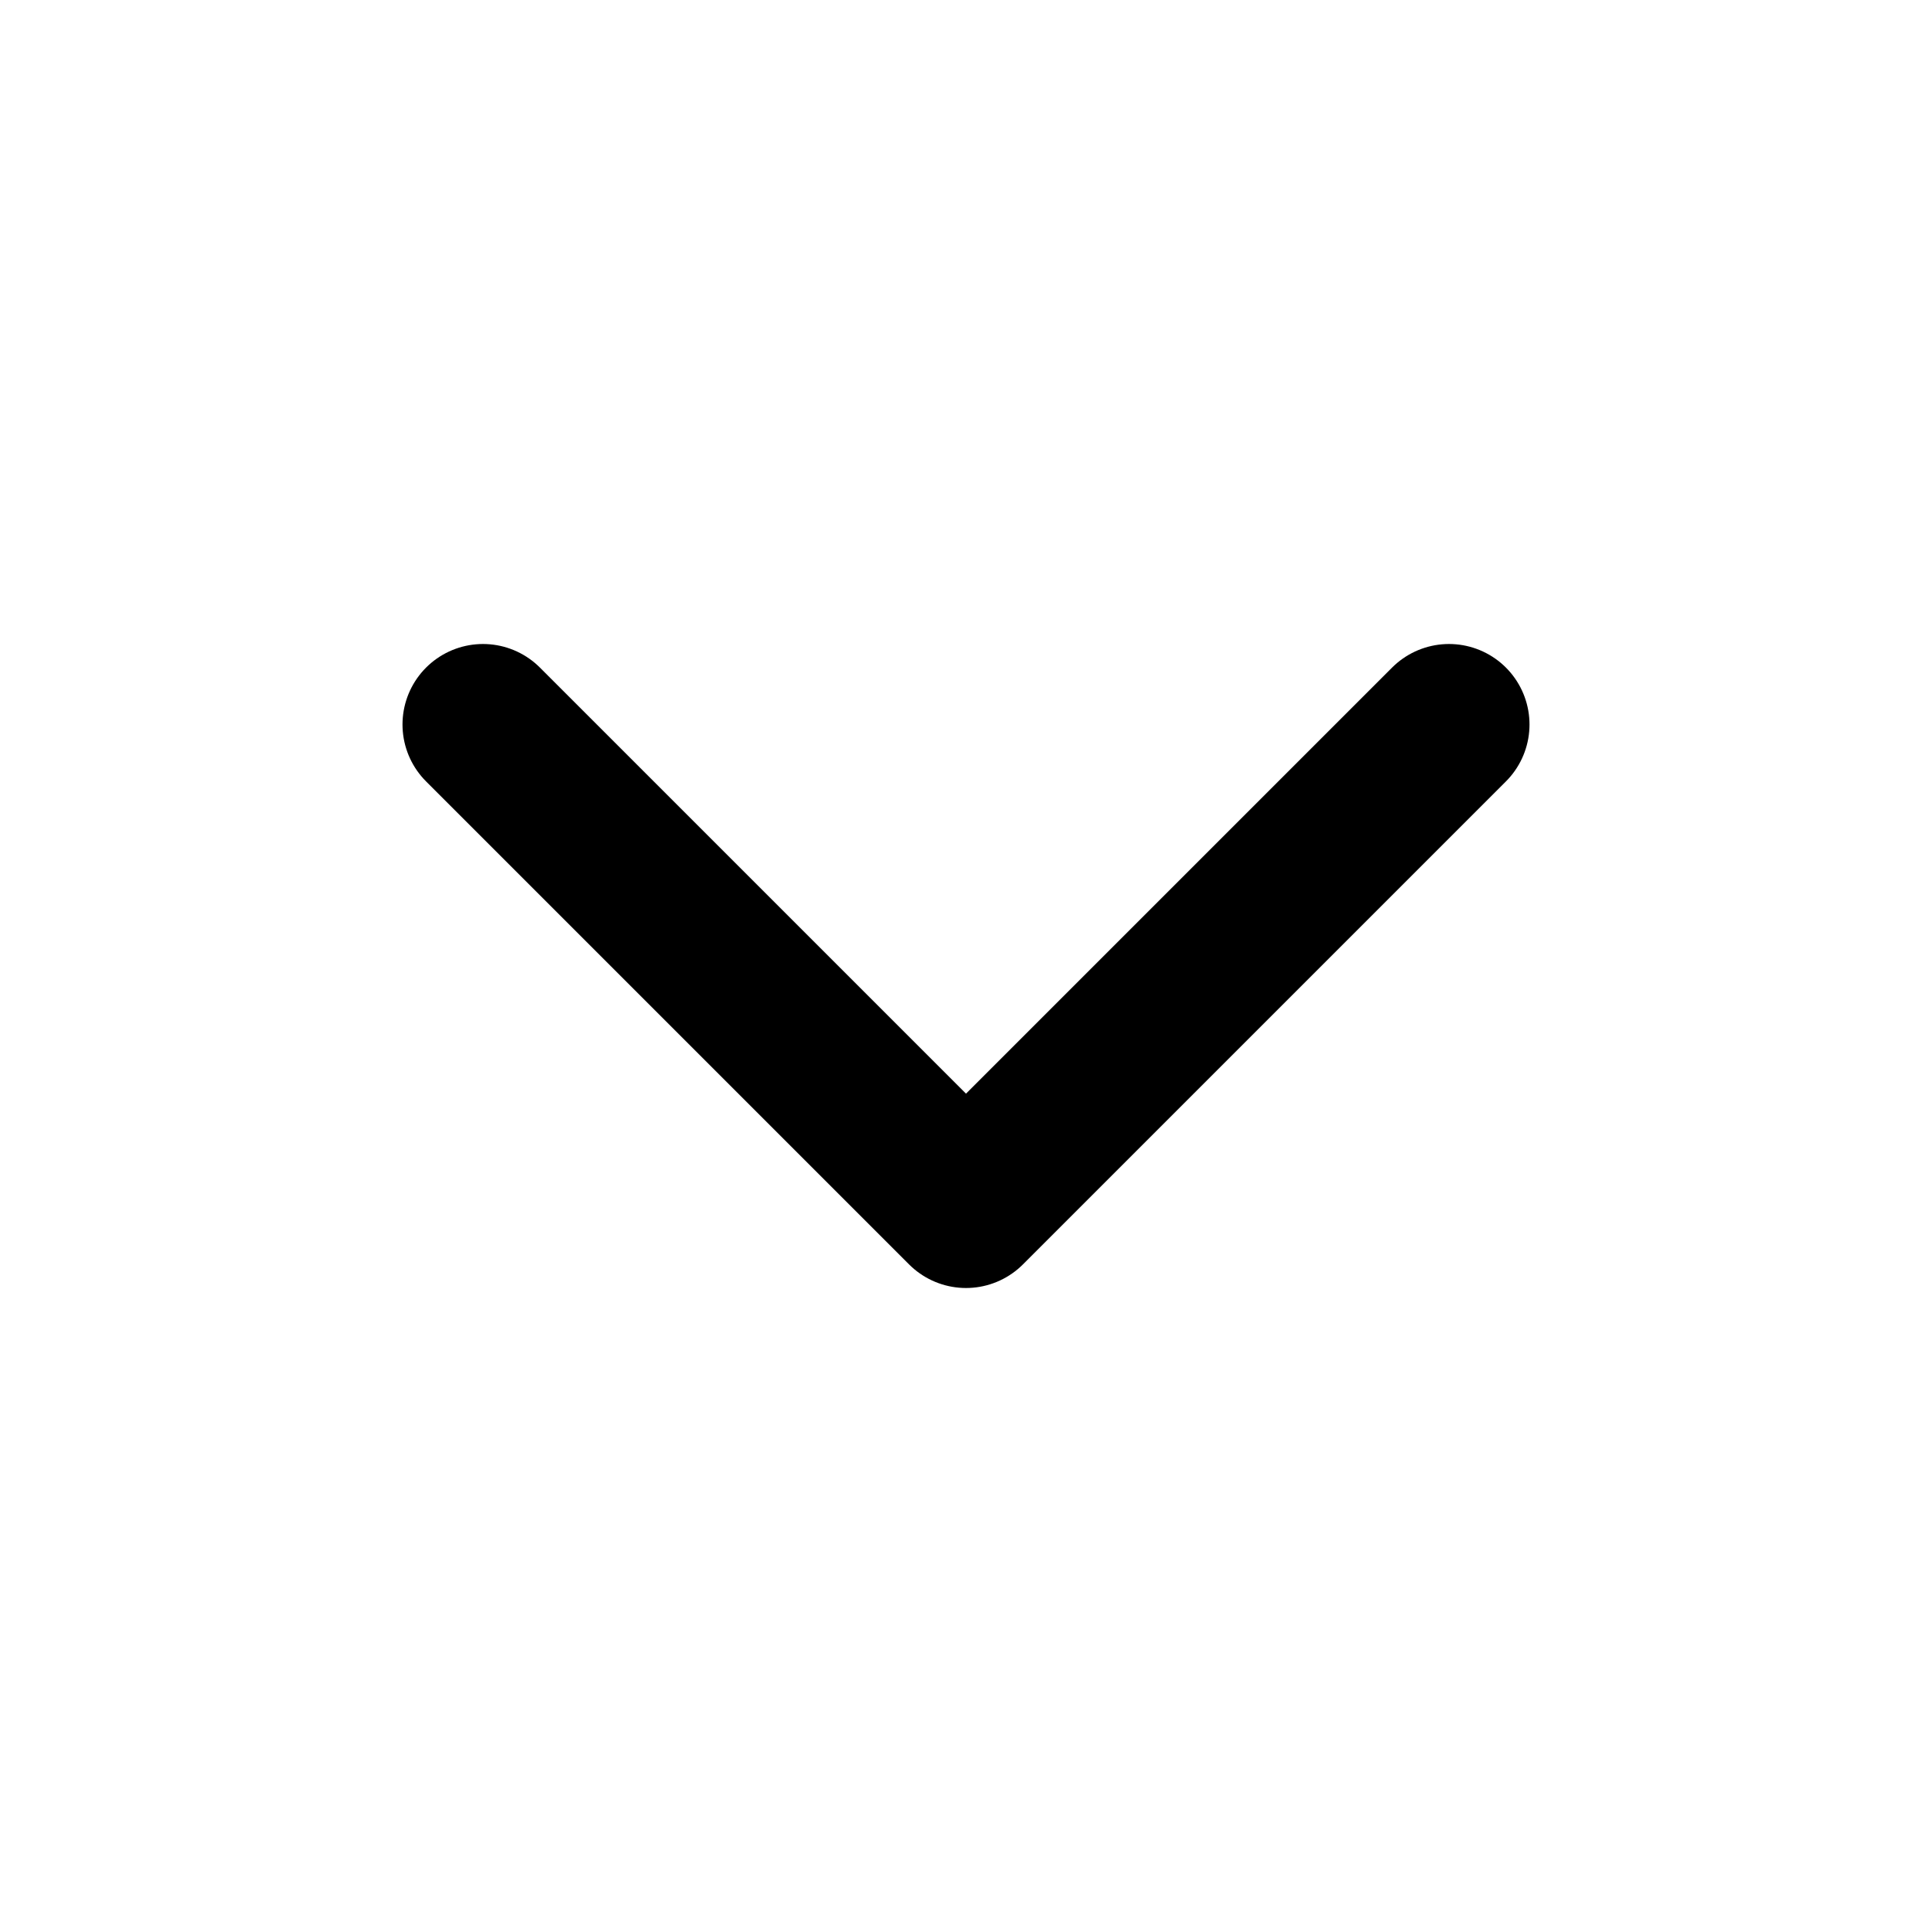
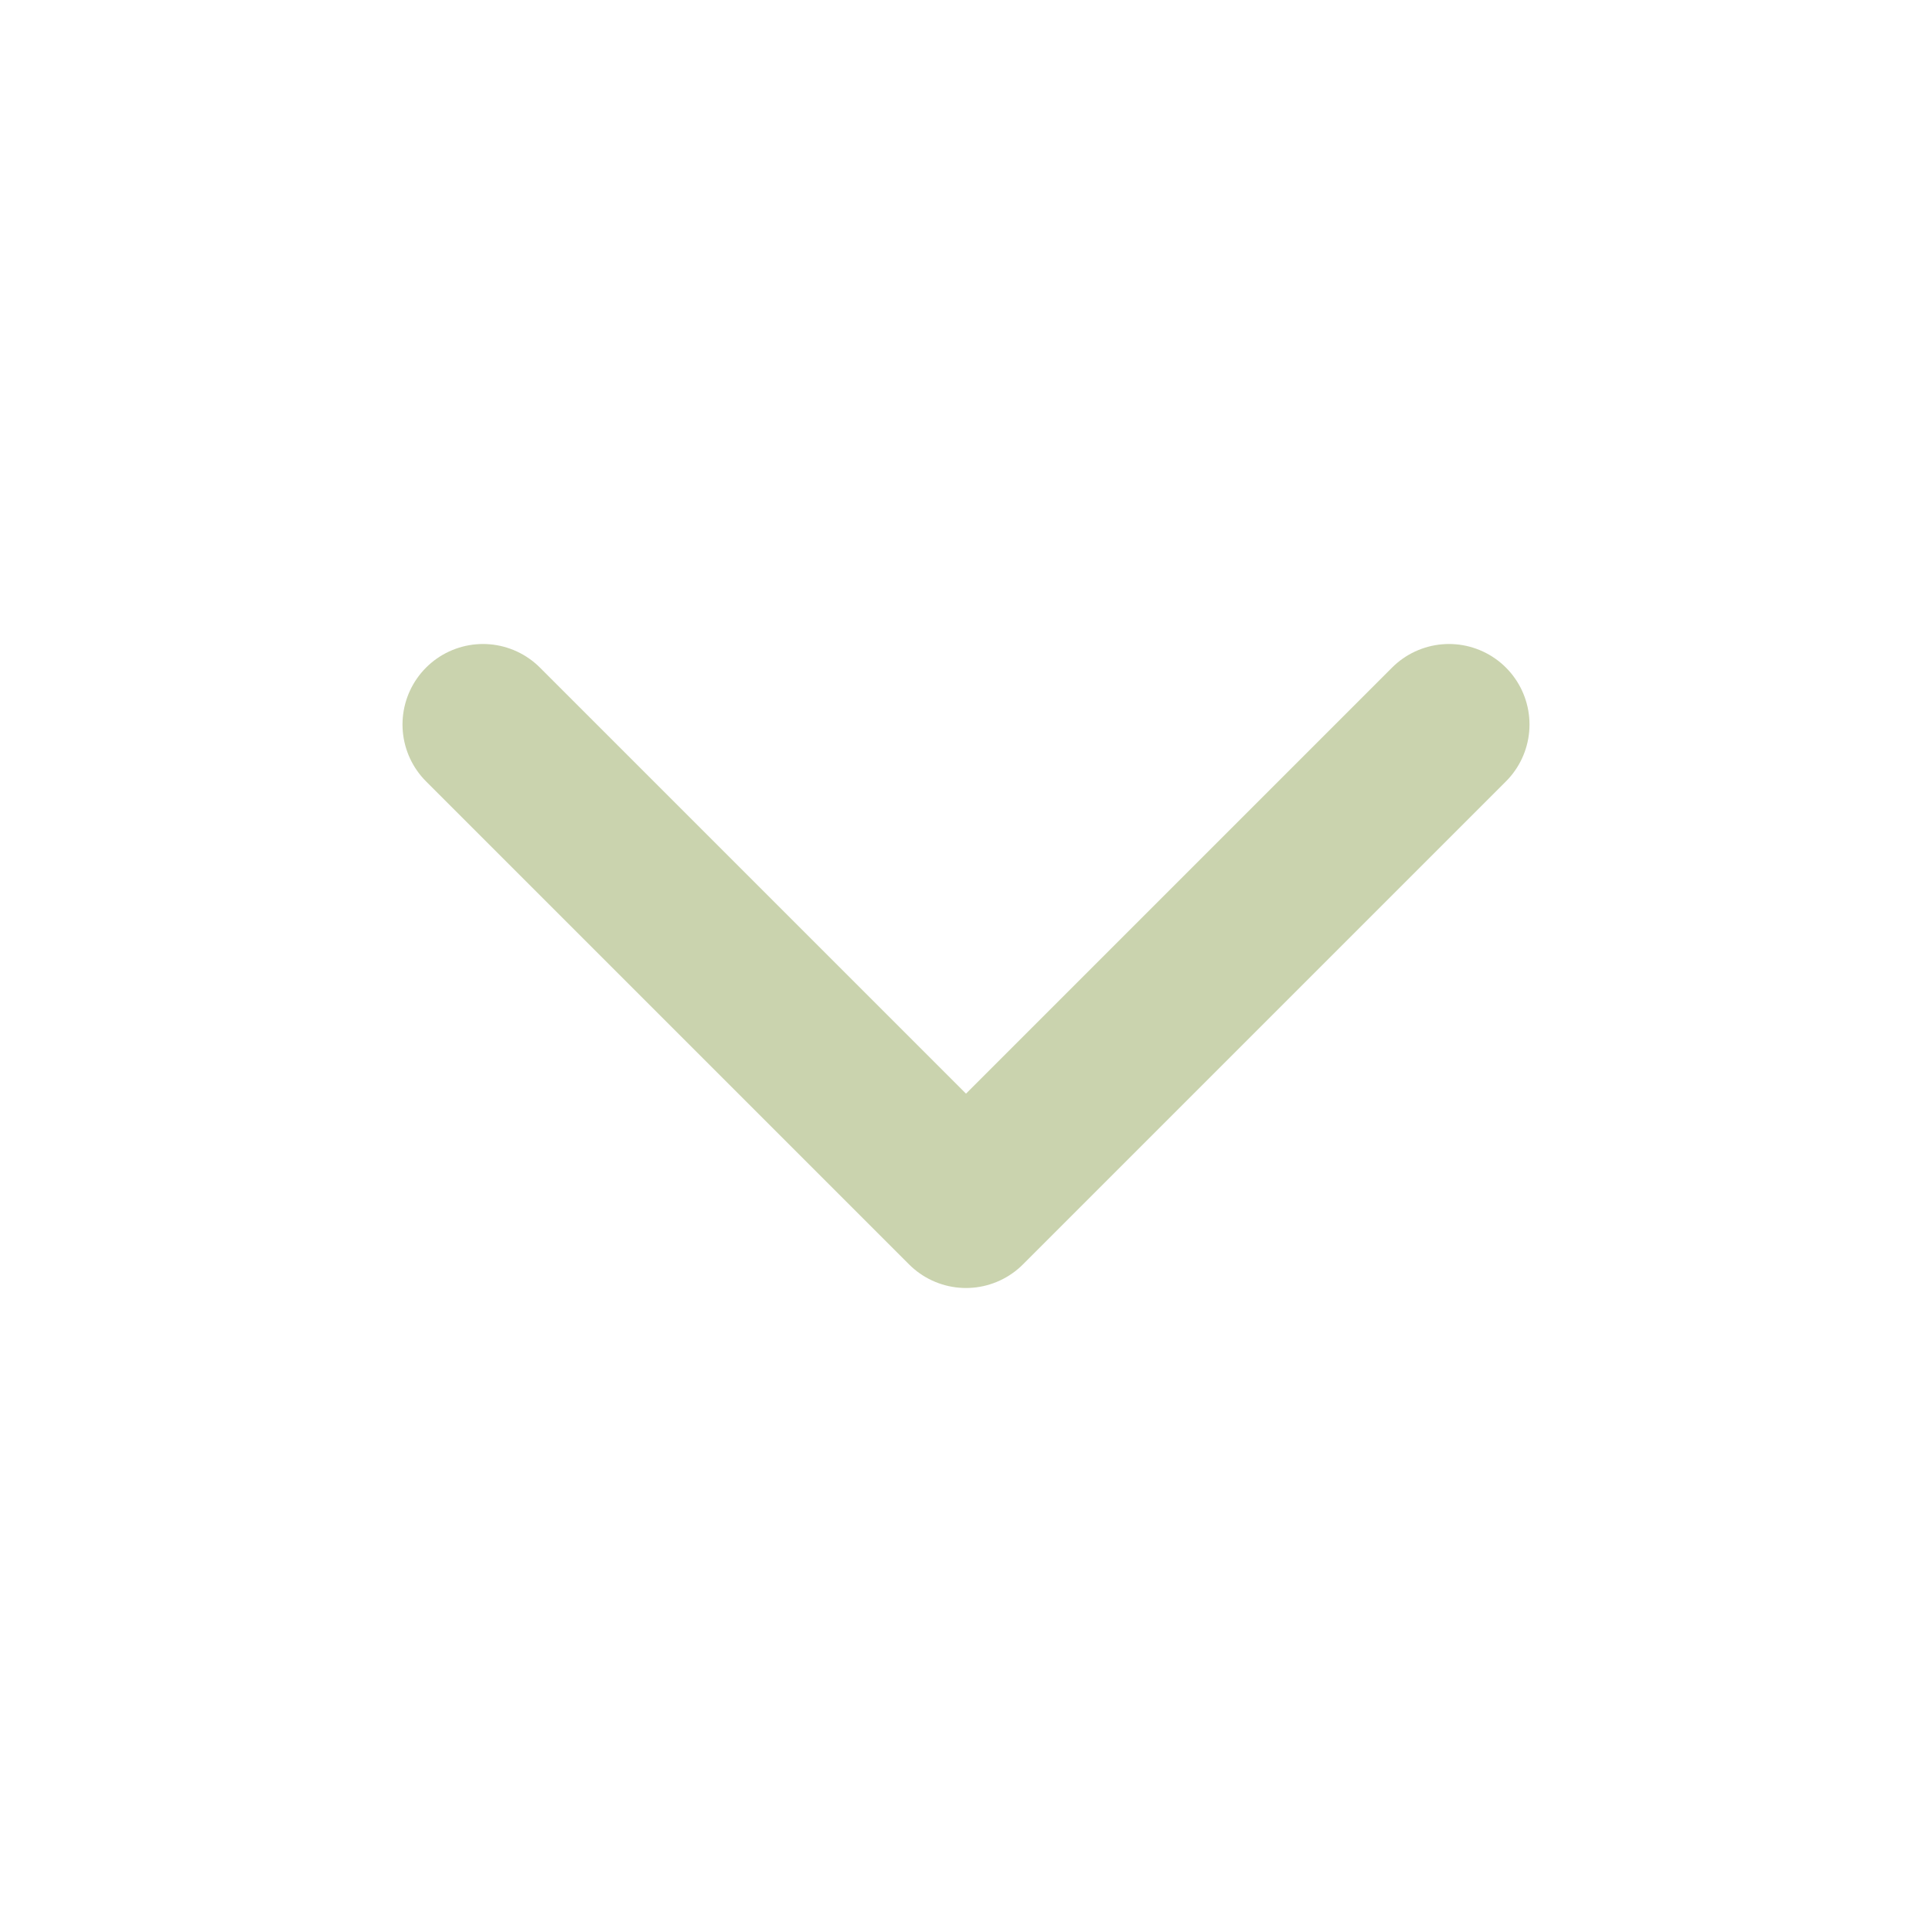
- <svg xmlns="http://www.w3.org/2000/svg" fill="none" height="24" stroke="#000" stroke-linecap="round" stroke-linejoin="round" stroke-width="2" viewBox="0 0 24 24" width="24">
-   <polyline points="6 9 12 15 18 9" />
+ <svg xmlns="http://www.w3.org/2000/svg" fill="none" height="24" stroke="#000" stroke-linecap="round" stroke-linejoin="round" stroke-width="2" viewBox="0 0 24 24" width="24" version="1.1" id="svg4">
+   <defs id="defs8" />
+   <polyline points="6 9 12 15 18 9" id="polyline2" style="fill:none;fill-opacity:1;stroke:#cad3ae;stroke-opacity:1" />
</svg>
